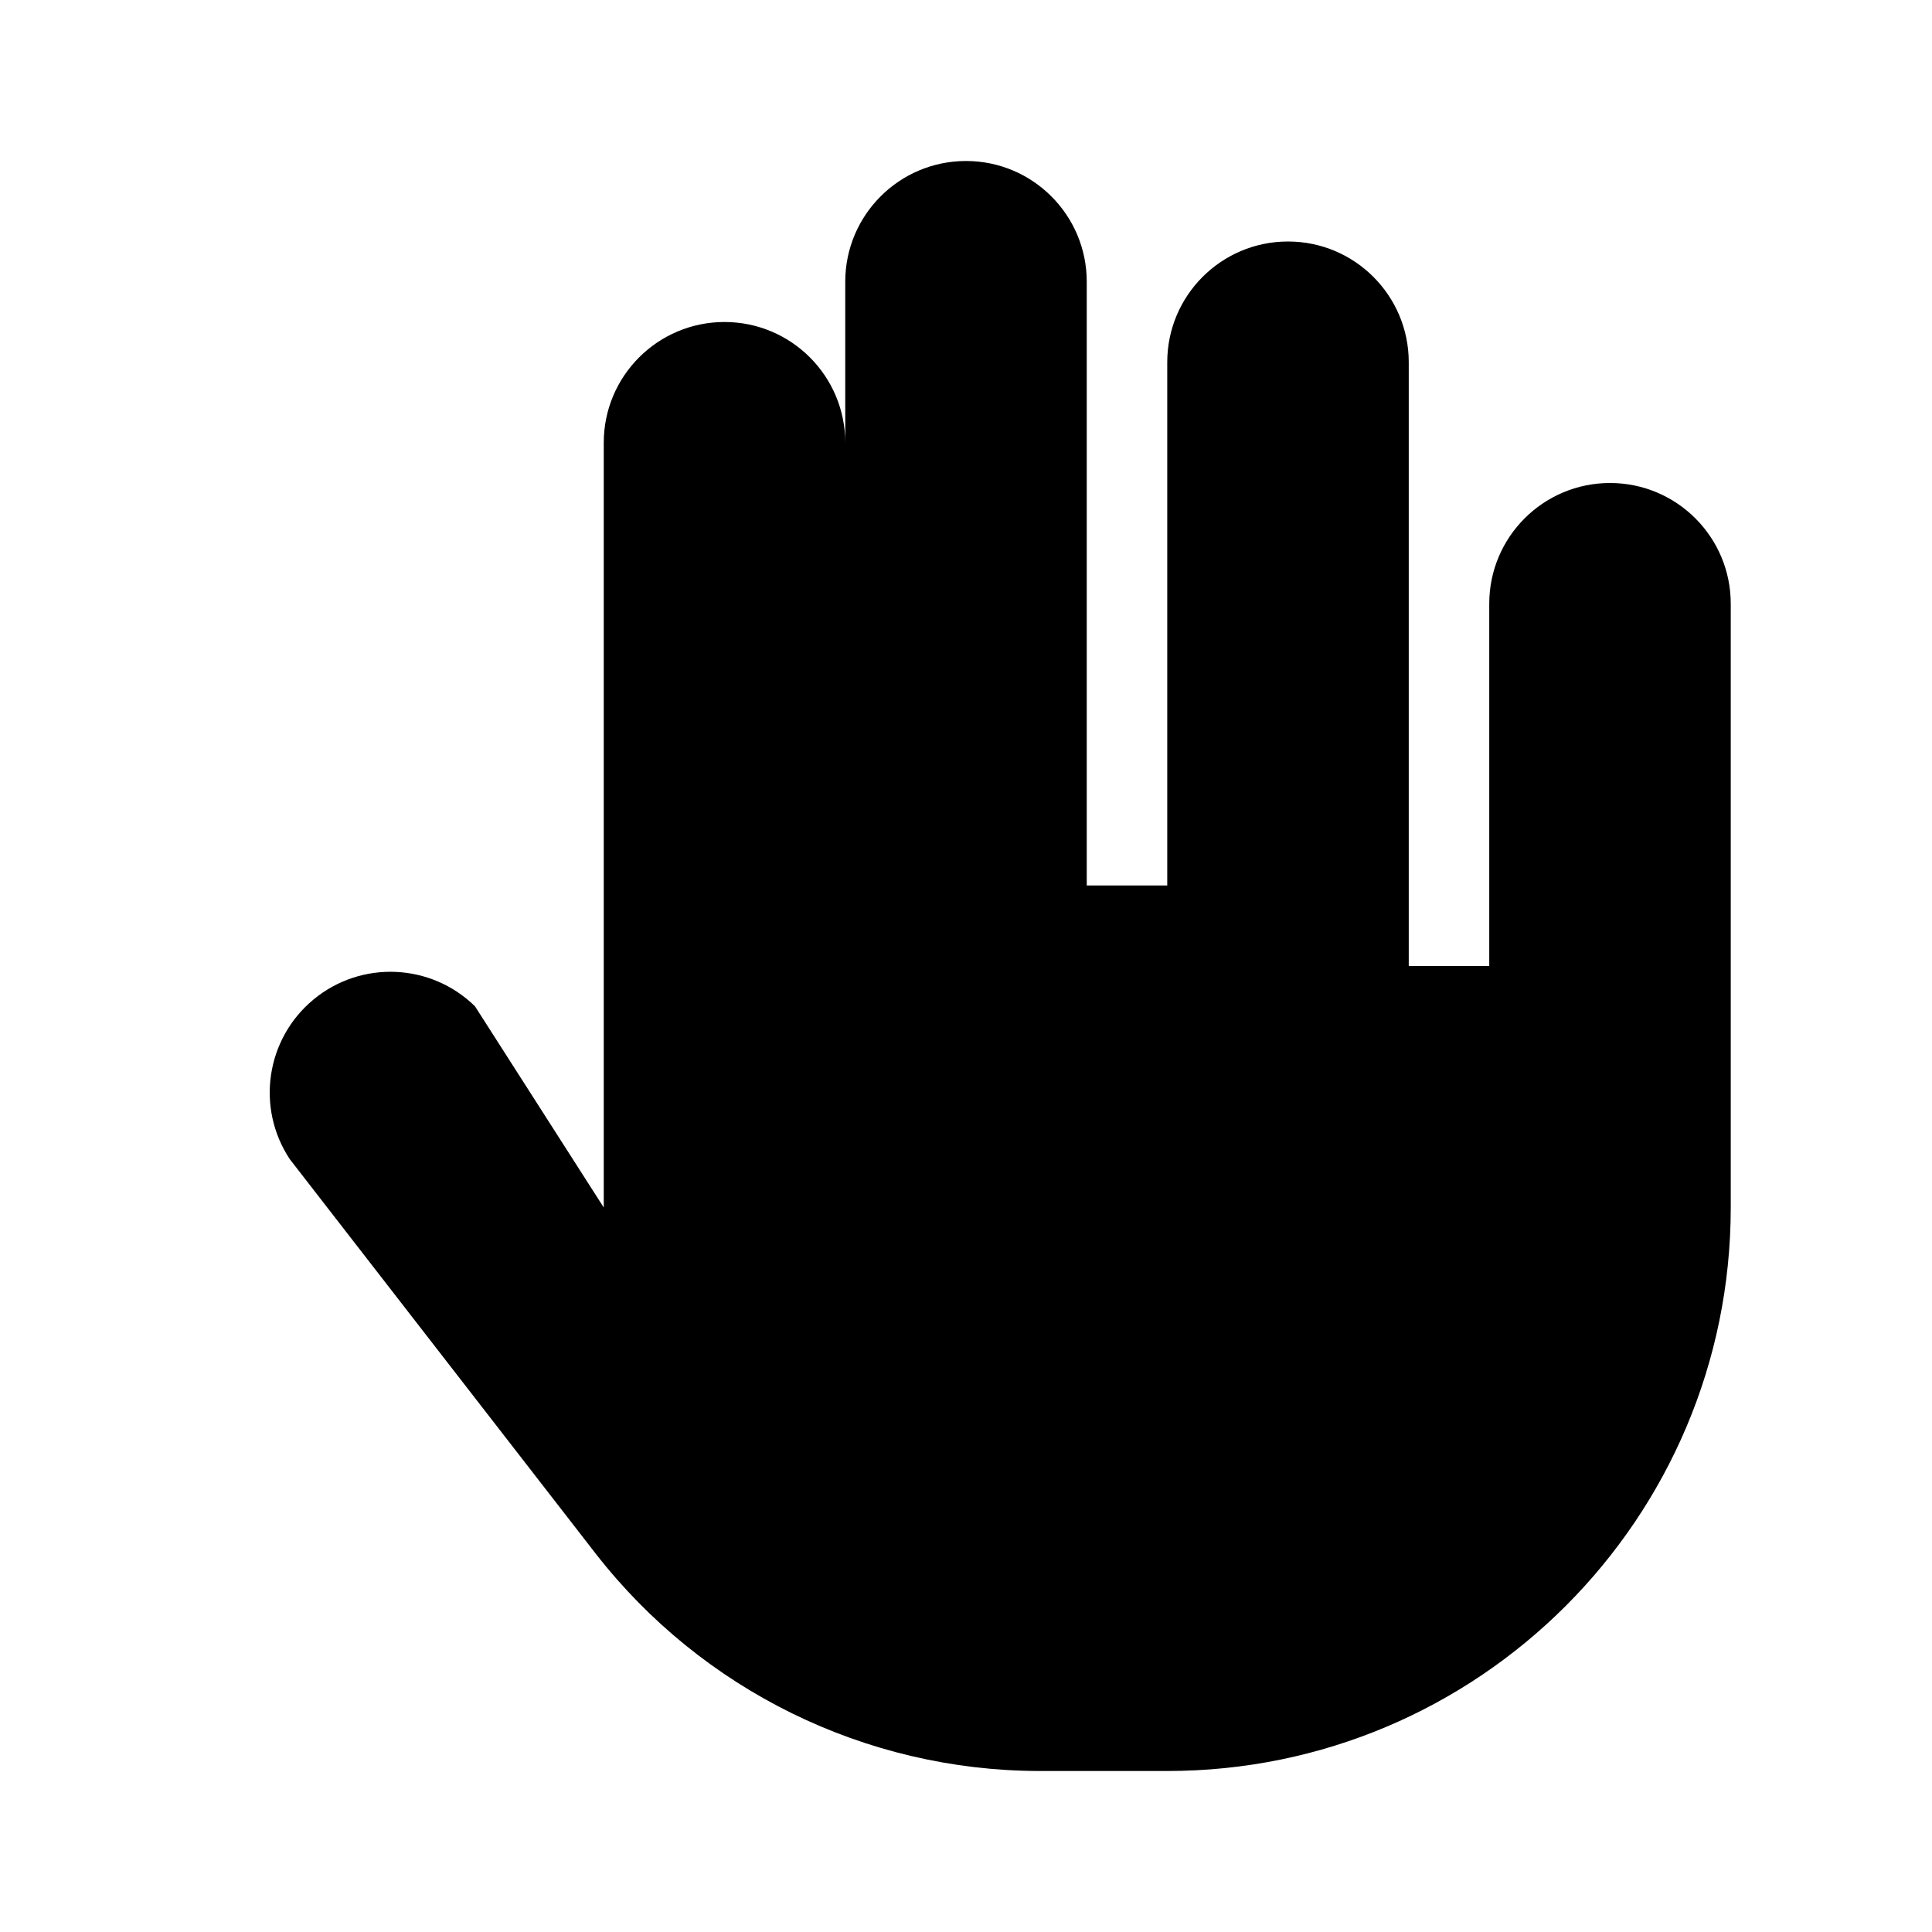
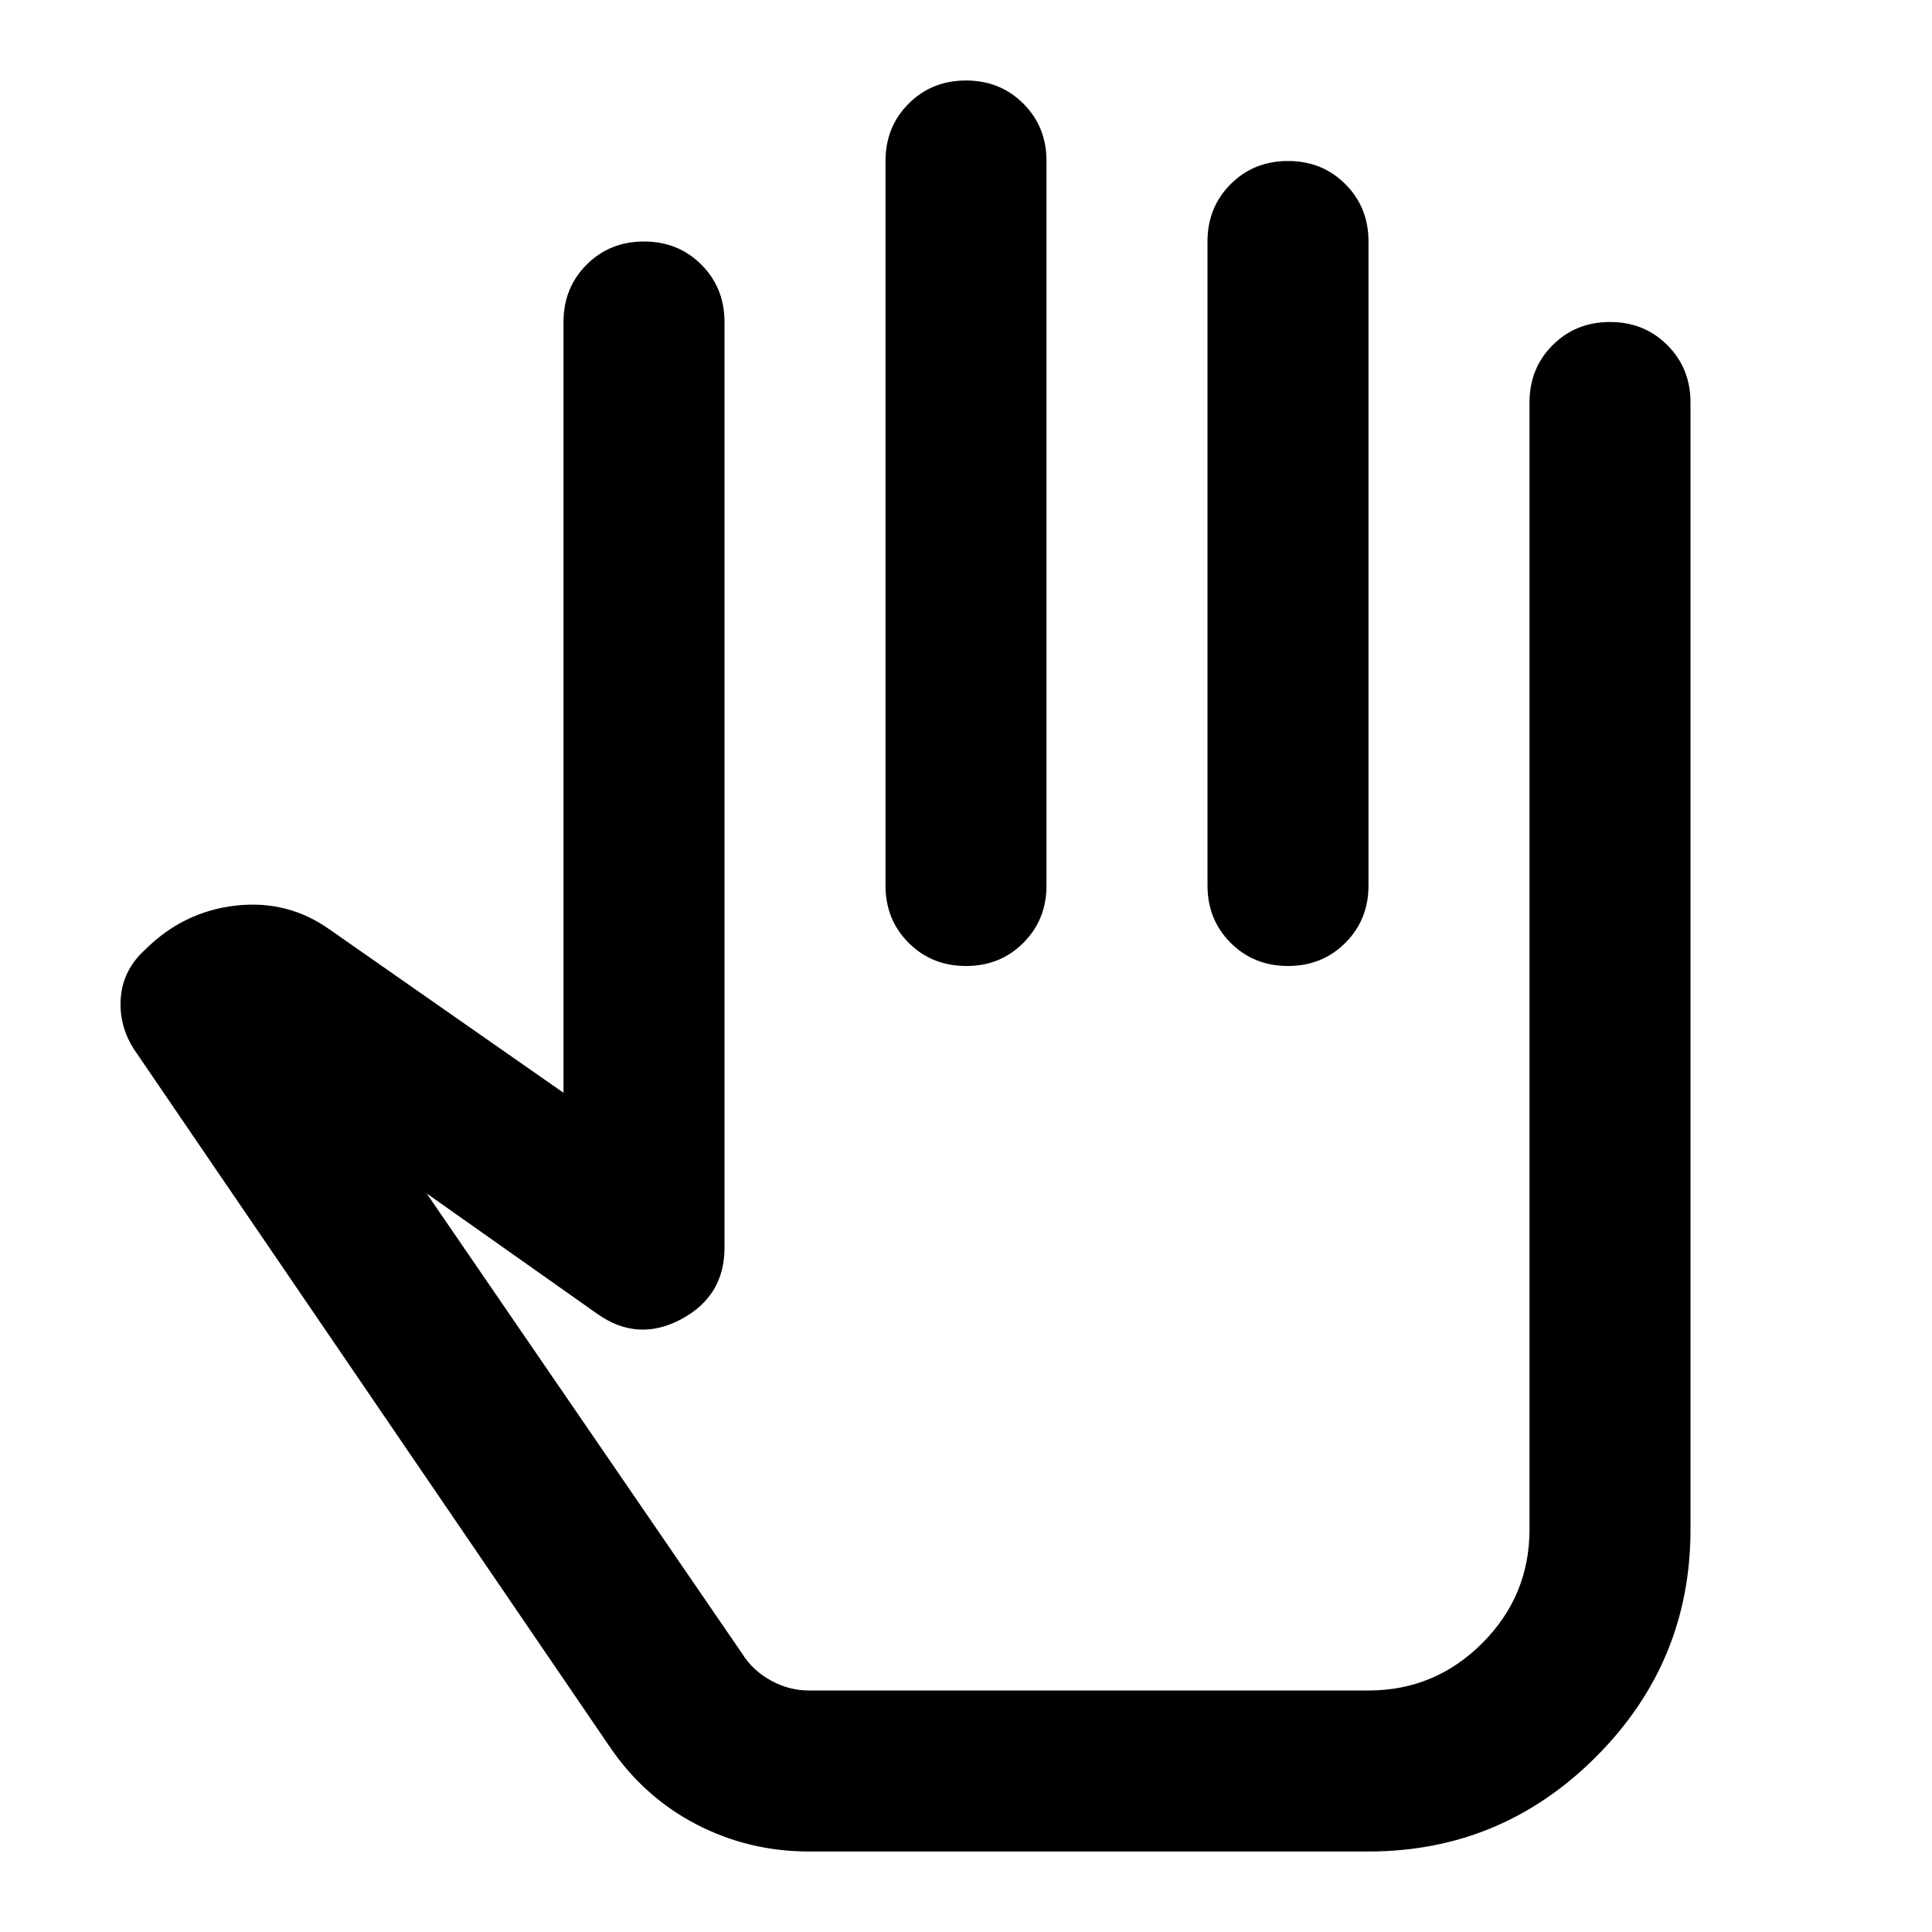
- <svg xmlns="http://www.w3.org/2000/svg" viewBox="0 0 24 24" width="20" height="20" fill="currentColor" aria-hidden="true">
-   <path d="M12 2a1.5 1.5 0 0 1 1.5 1.5V11h1V4.5a1.5 1.5 0 0 1 3 0V12h1V7.5a1.5 1.5 0 0 1 3 0V15a7 7 0 0 1-7 7h-1.6a7 7 0 0 1-5.5-2.7l-3.8-4.9a1.5 1.5 0 0 1 2.3-1.9L7.5 15V5.5a1.5 1.5 0 0 1 3 0V11h0V3.5A1.5 1.5 0 0 1 12 2Z" />
+ <svg xmlns="http://www.w3.org/2000/svg" viewBox="0 -960 960 960" width="20" height="20" fill="currentColor" aria-hidden="true">
+   <path d="M402-40q-30 0-56-13.5T303-92L67-438q-8-12-7-26t12-24q19-19 45-22t47 12l116 81v-383q0-17 11.5-28.5T320-840q17 0 28.5 11.5T360-800v460q0 24-21.5 35.5T297-307l-85-60 157 229q5 8 14 13t19 5h278q33 0 56.5-23.5T760-200v-560q0-17 11.5-28.5T800-800q17 0 28.5 11.5T840-760v560q0 66-47 113T680-40H402Zm106.5-868.5Q520-897 520-880v360q0 17-11.5 28.5T480-480q-17 0-28.5-11.5T440-520v-360q0-17 11.5-28.5T480-920q17 0 28.5 11.5Zm160 40Q680-857 680-840v320q0 17-11.5 28.5T640-480q-17 0-28.5-11.5T600-520v-320q0-17 11.5-28.5T640-880q17 0 28.5 11.5ZM486-300Z" />
</svg>
